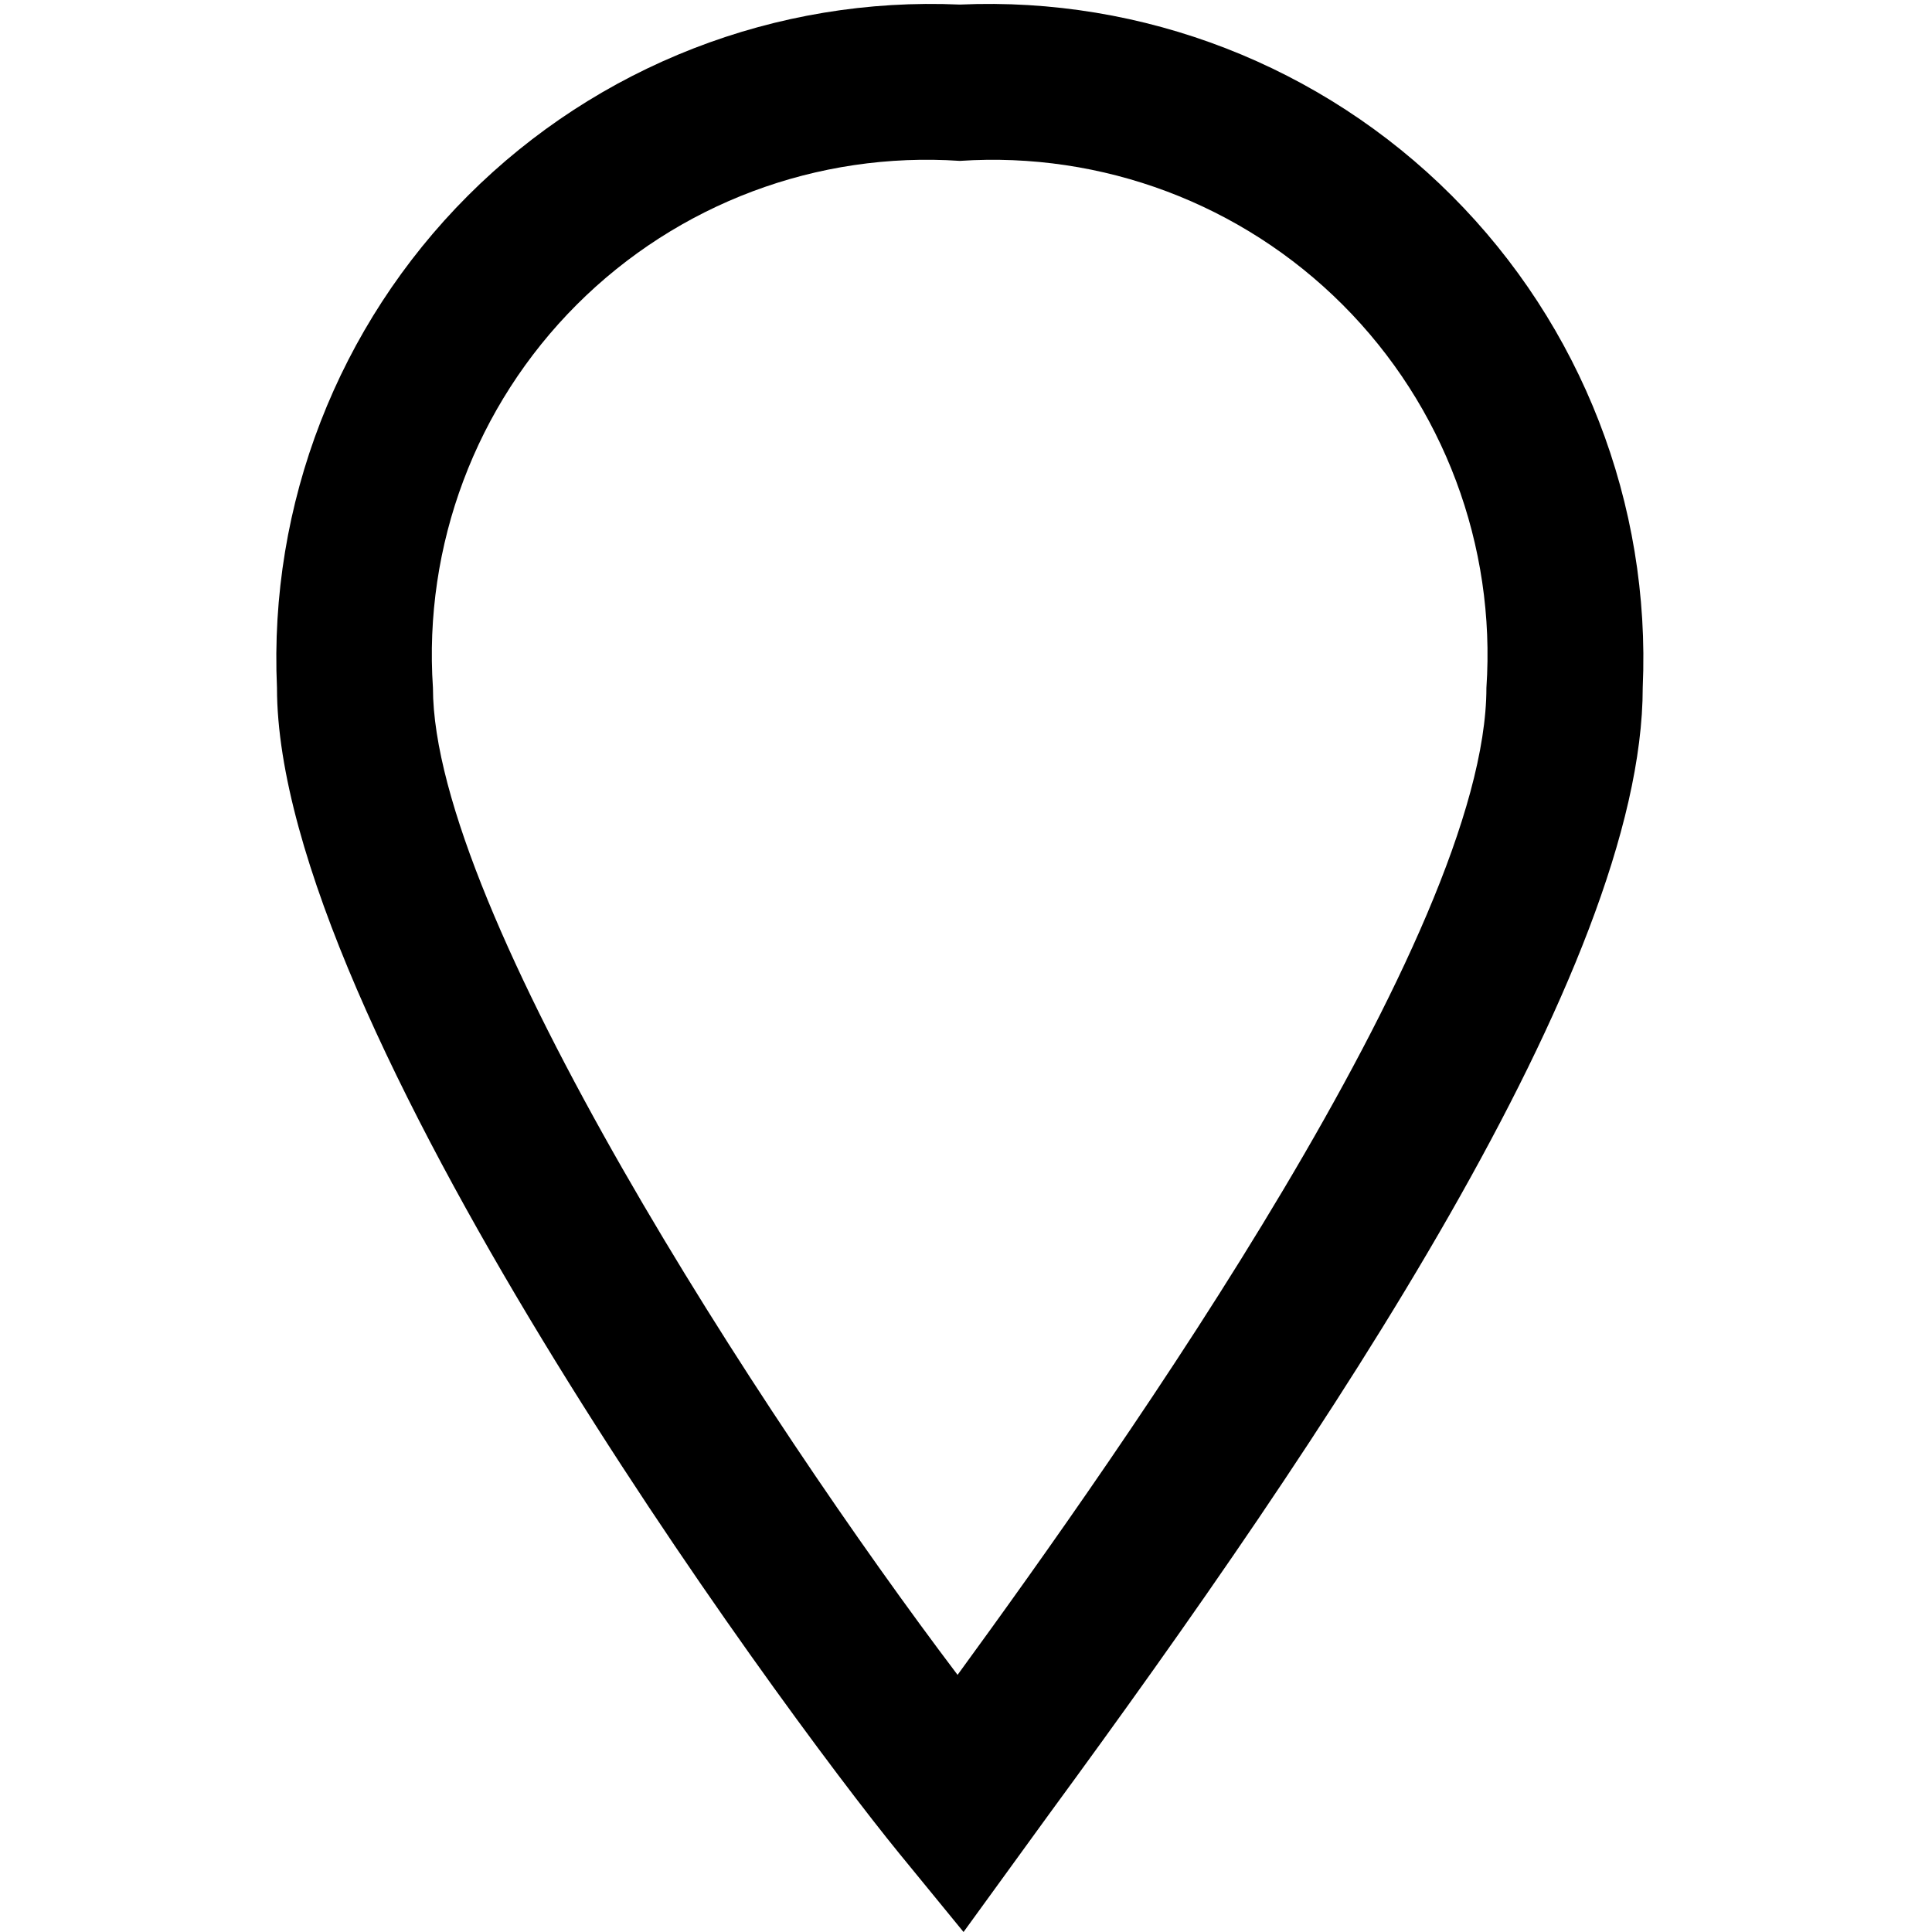
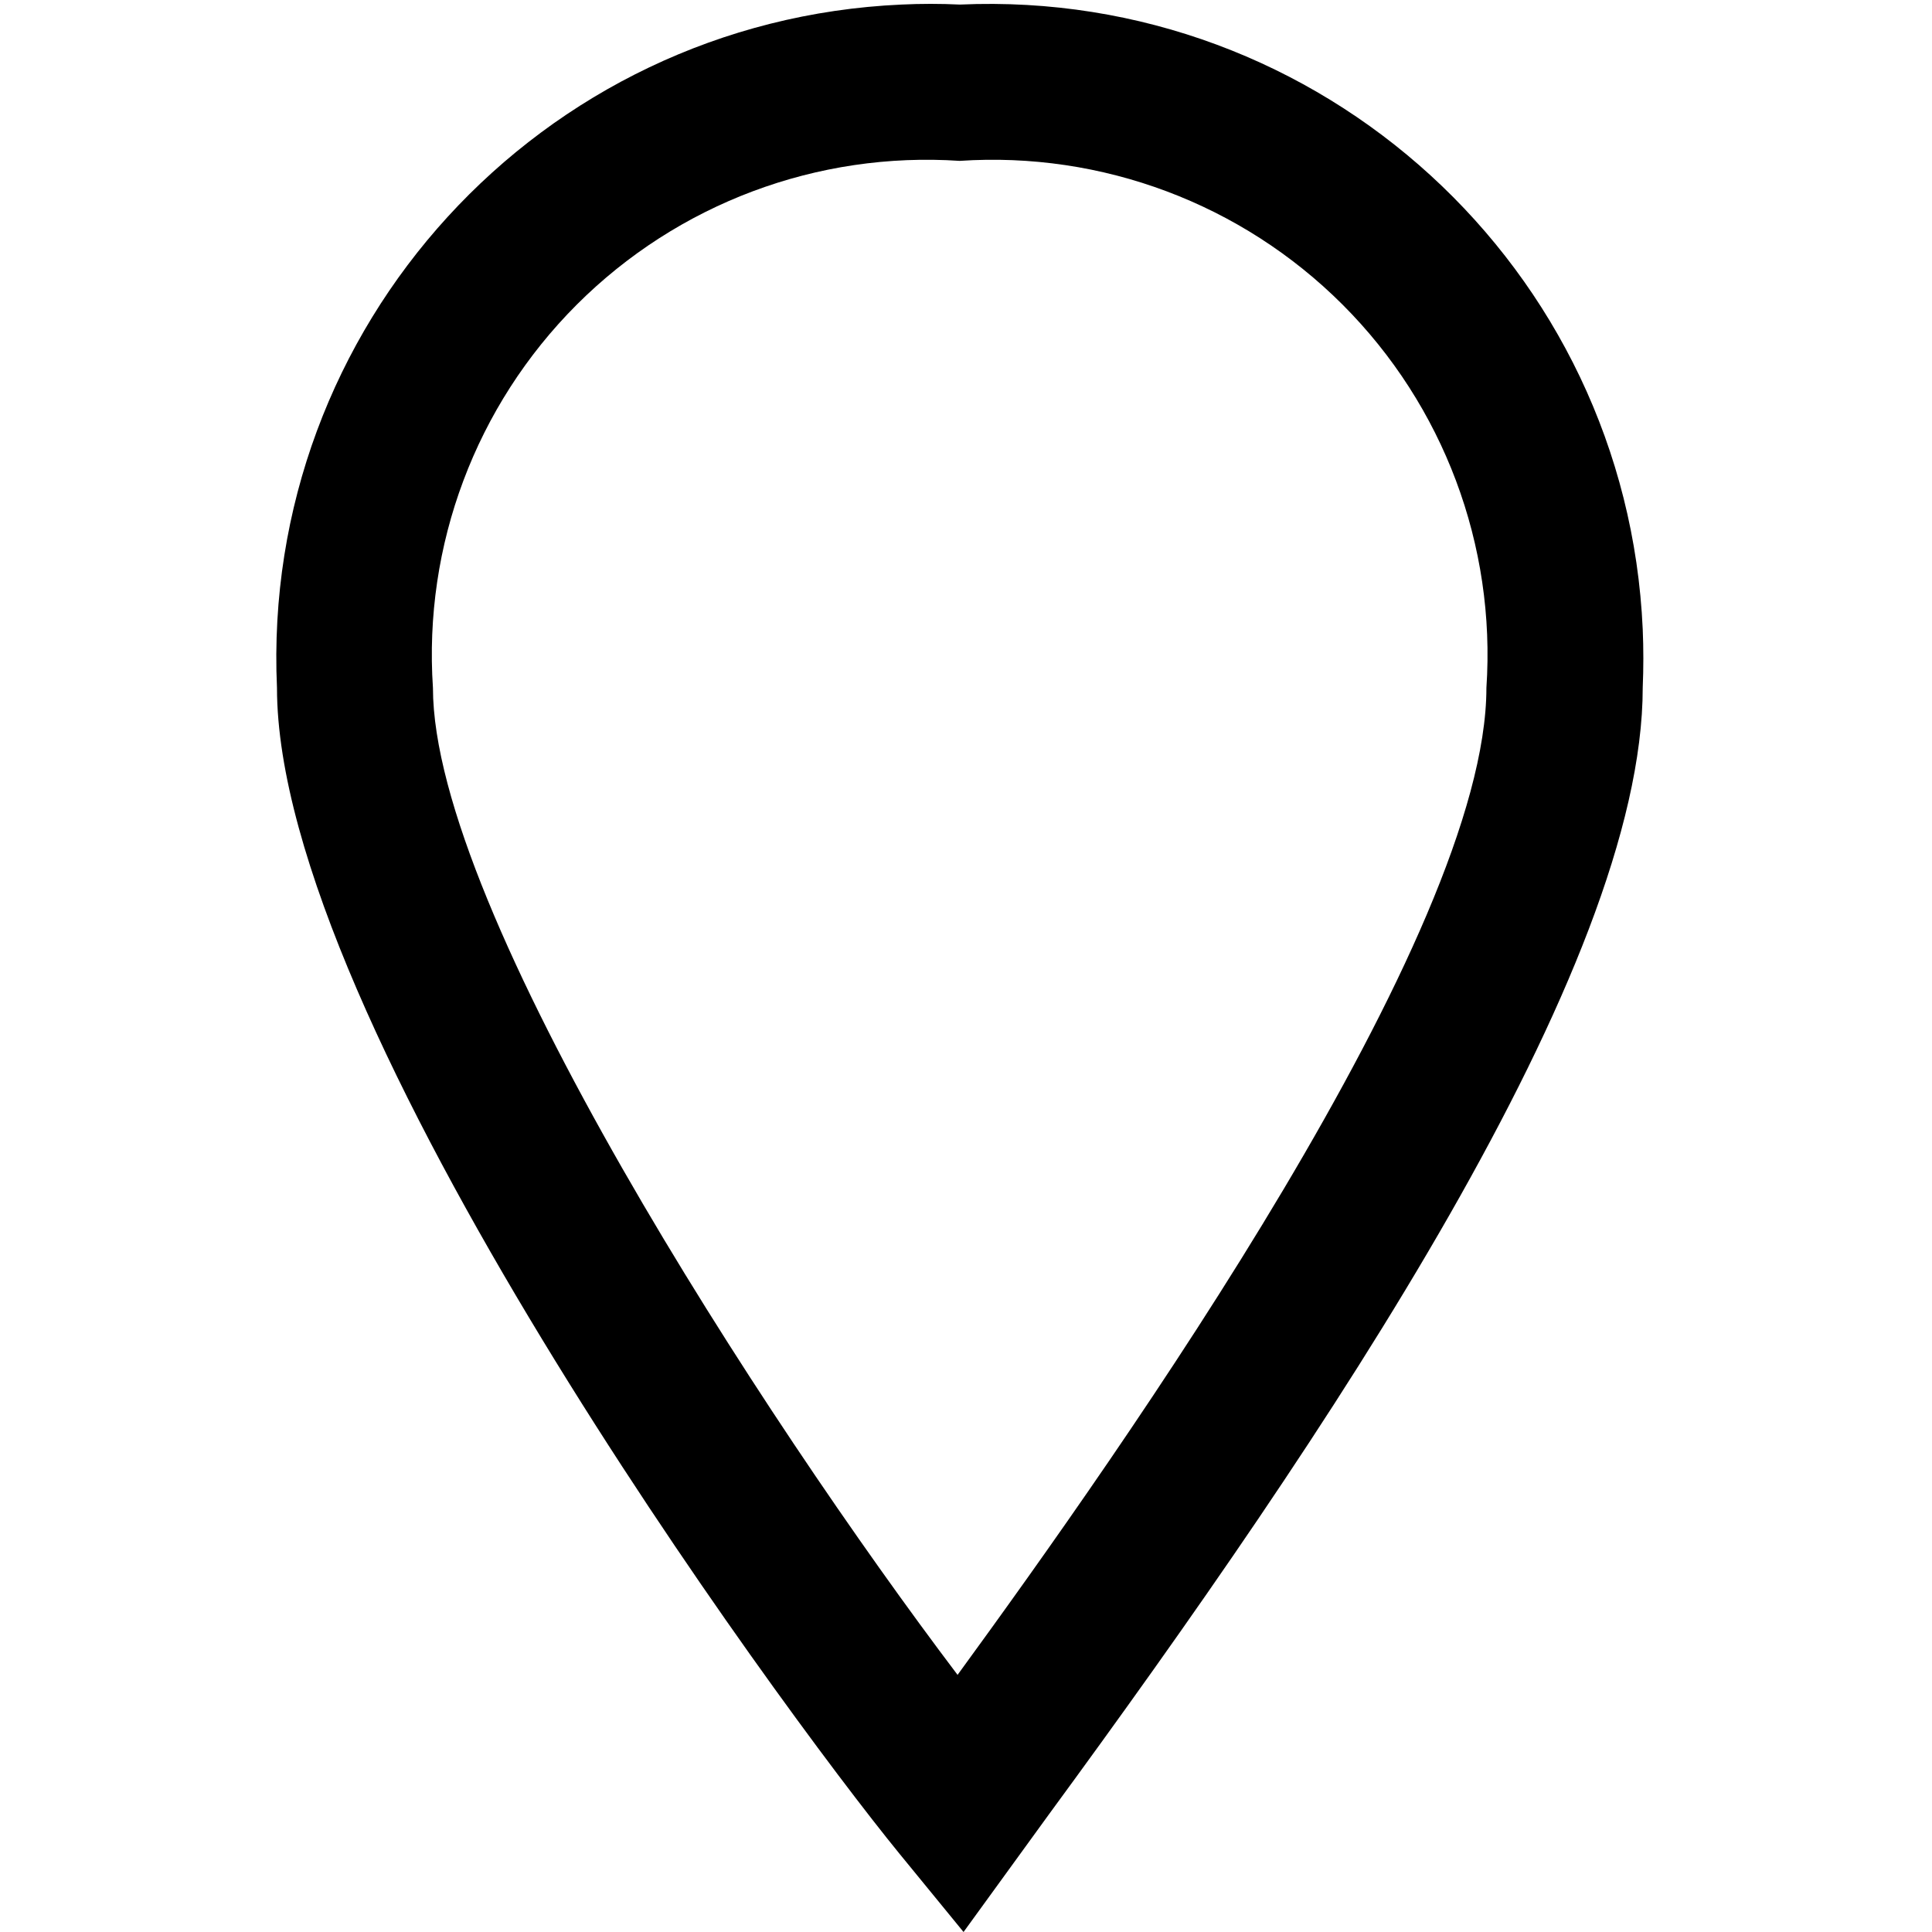
- <svg xmlns="http://www.w3.org/2000/svg" width="11" height="11" viewBox="0 0 11 11">
-   <g id="Layer_7" data-name="Layer 7">
-     <path d="M5.486,11l-.365-.446c-.7-.858-3.544-4.739-3.544-6.638A3.726,3.726,0,0,1,5.465.026,3.726,3.726,0,0,1,9.353,3.914c0,1.6-1.806,4.268-3.38,6.415ZM5.465.916a2.817,2.817,0,0,0-3,3c0,1.268,1.883,4.161,2.987,5.62.935-1.282,3.011-4.217,3.011-5.62A2.817,2.817,0,0,0,5.465.916Z" />
-   </g>
+ <svg xmlns="http://www.w3.org/2000/svg" id="Layer_1" data-name="Layer 1" width="11" height="11" viewBox="0 0 11 11">
+   <path id="Layer_7" data-name="Layer 7" d="M5.486,11l-.365-.446c-.7-.858-3.544-4.739-3.544-6.638A3.726,3.726,0,0,1,5.132.026q.167-.008.333,0A3.726,3.726,0,0,1,9.353,3.583q.007.166,0,.331c0,1.6-1.806,4.268-3.38,6.415ZM5.465.916a2.817,2.817,0,0,0-3,3c0,1.268,1.883,4.161,2.987,5.62.935-1.282,3.011-4.217,3.011-5.62a2.817,2.817,0,0,0-3-3Z" />
</svg>
